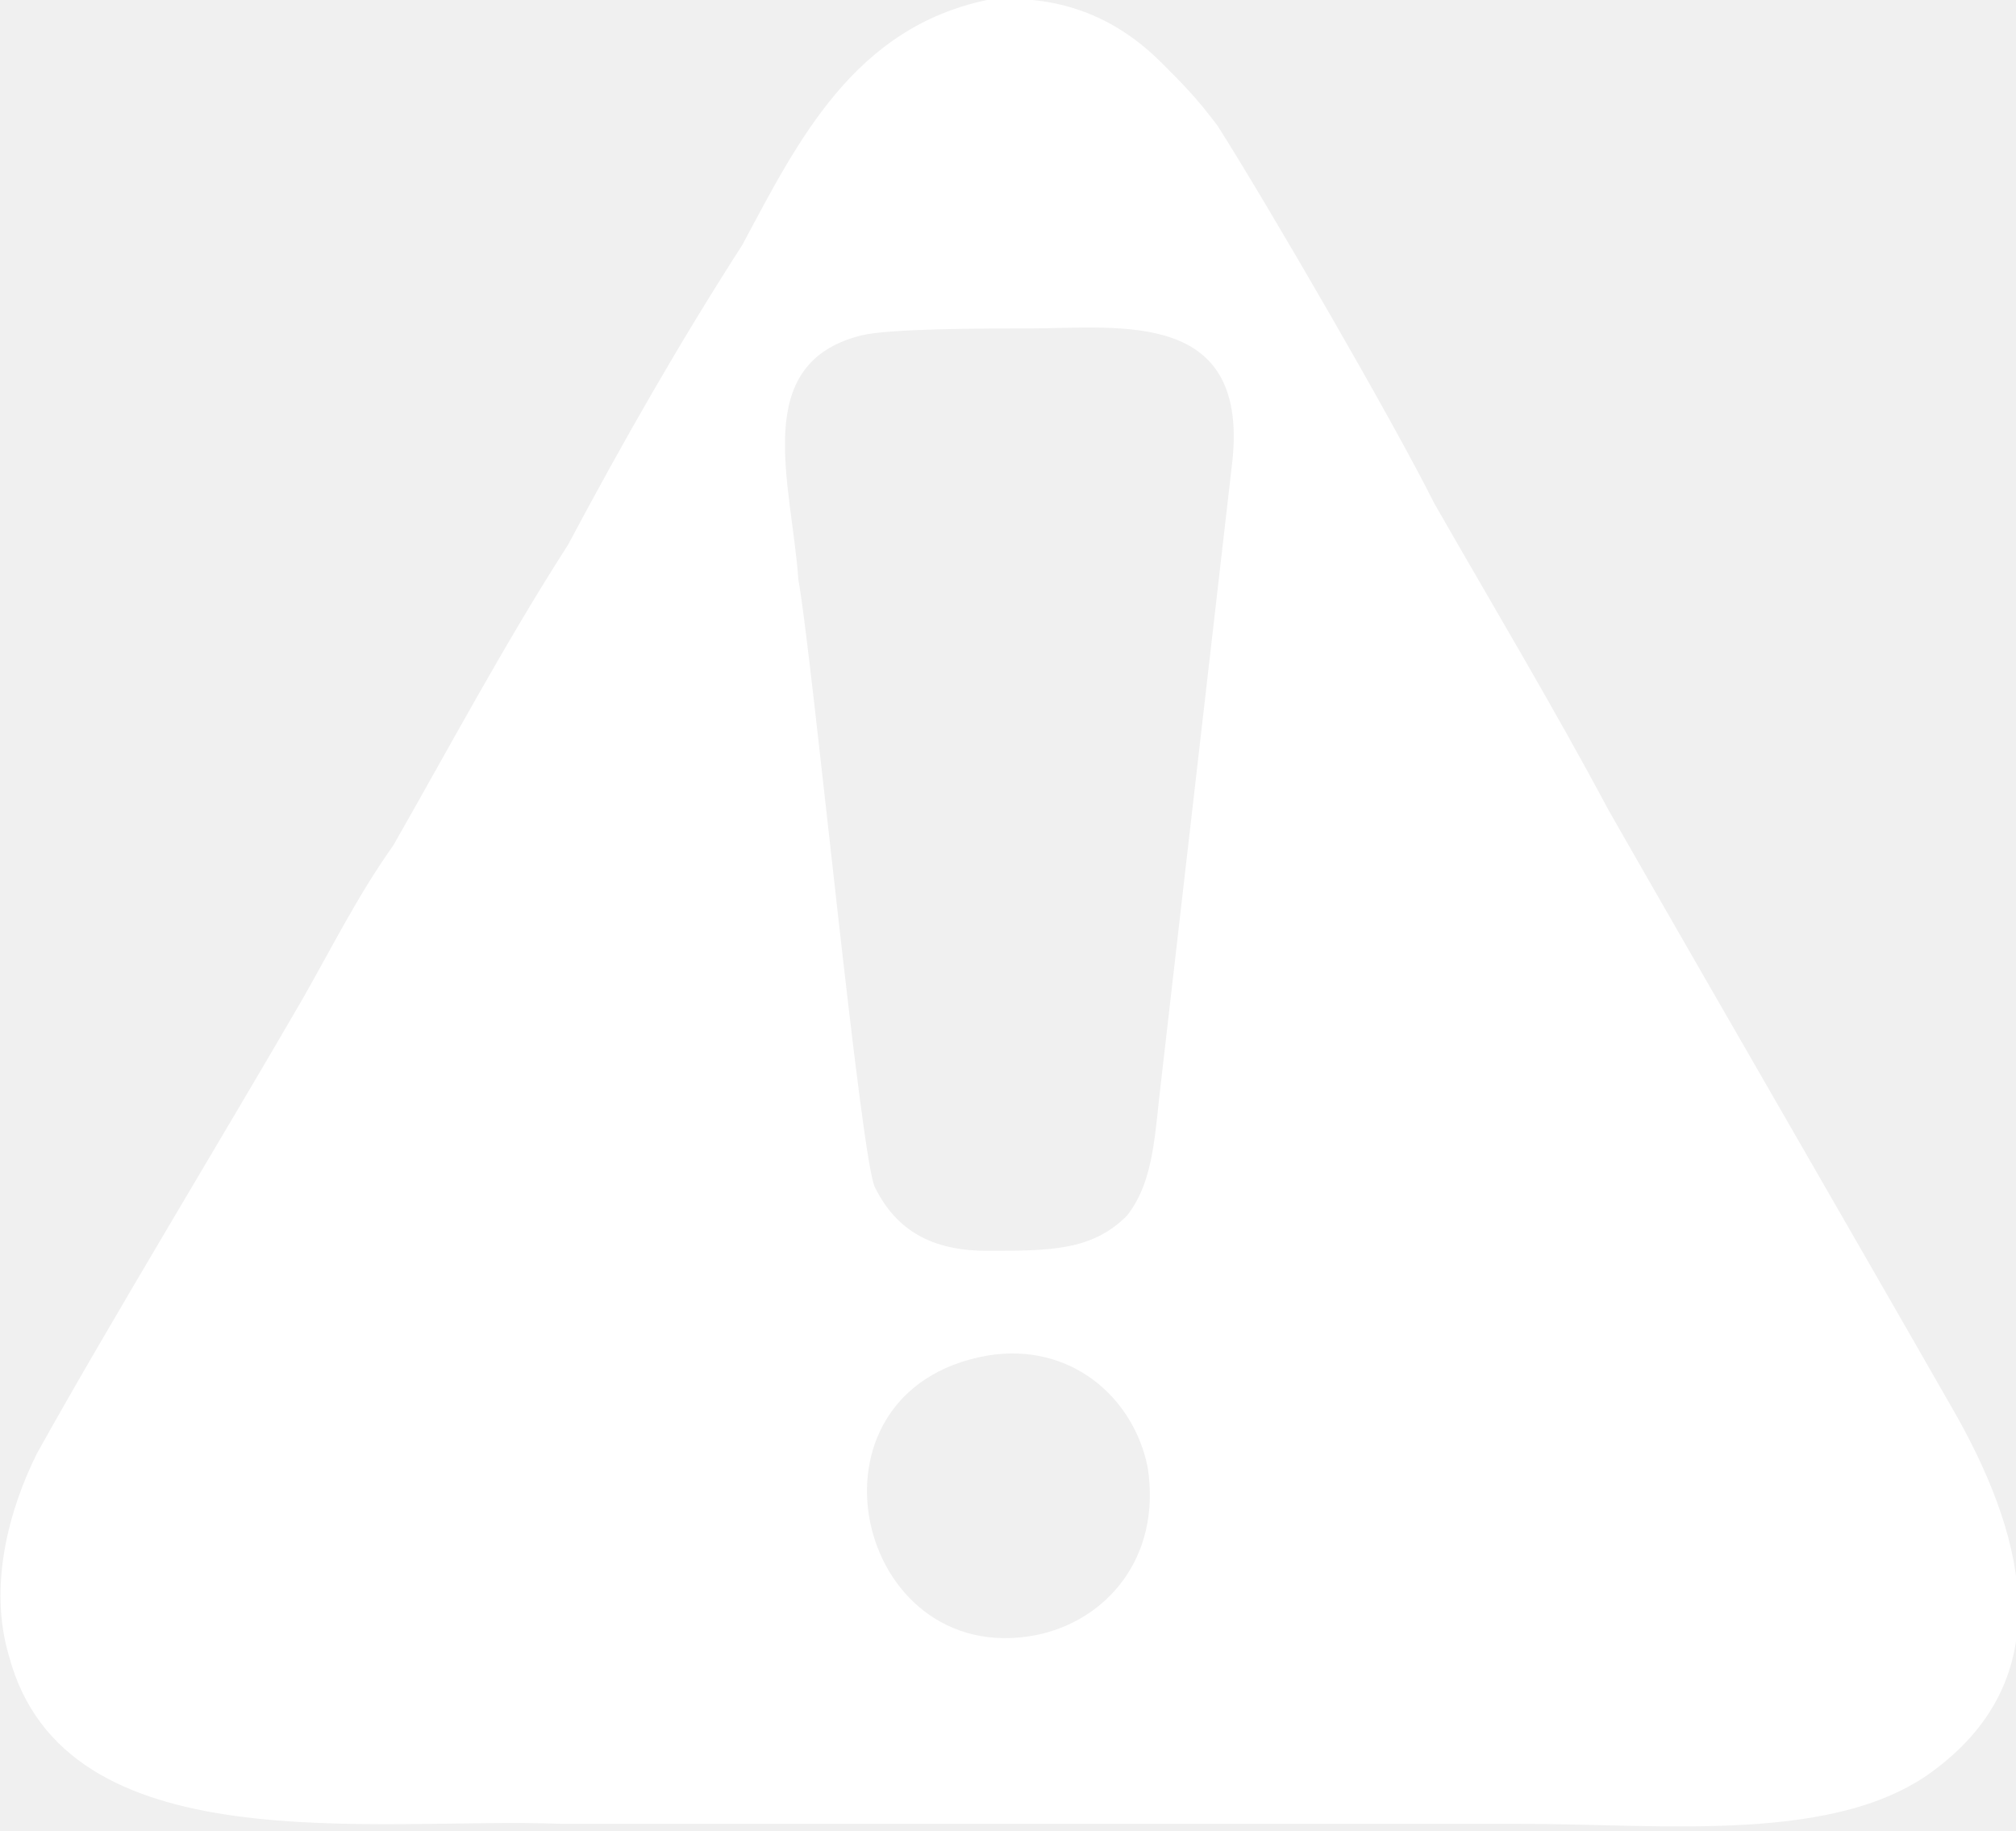
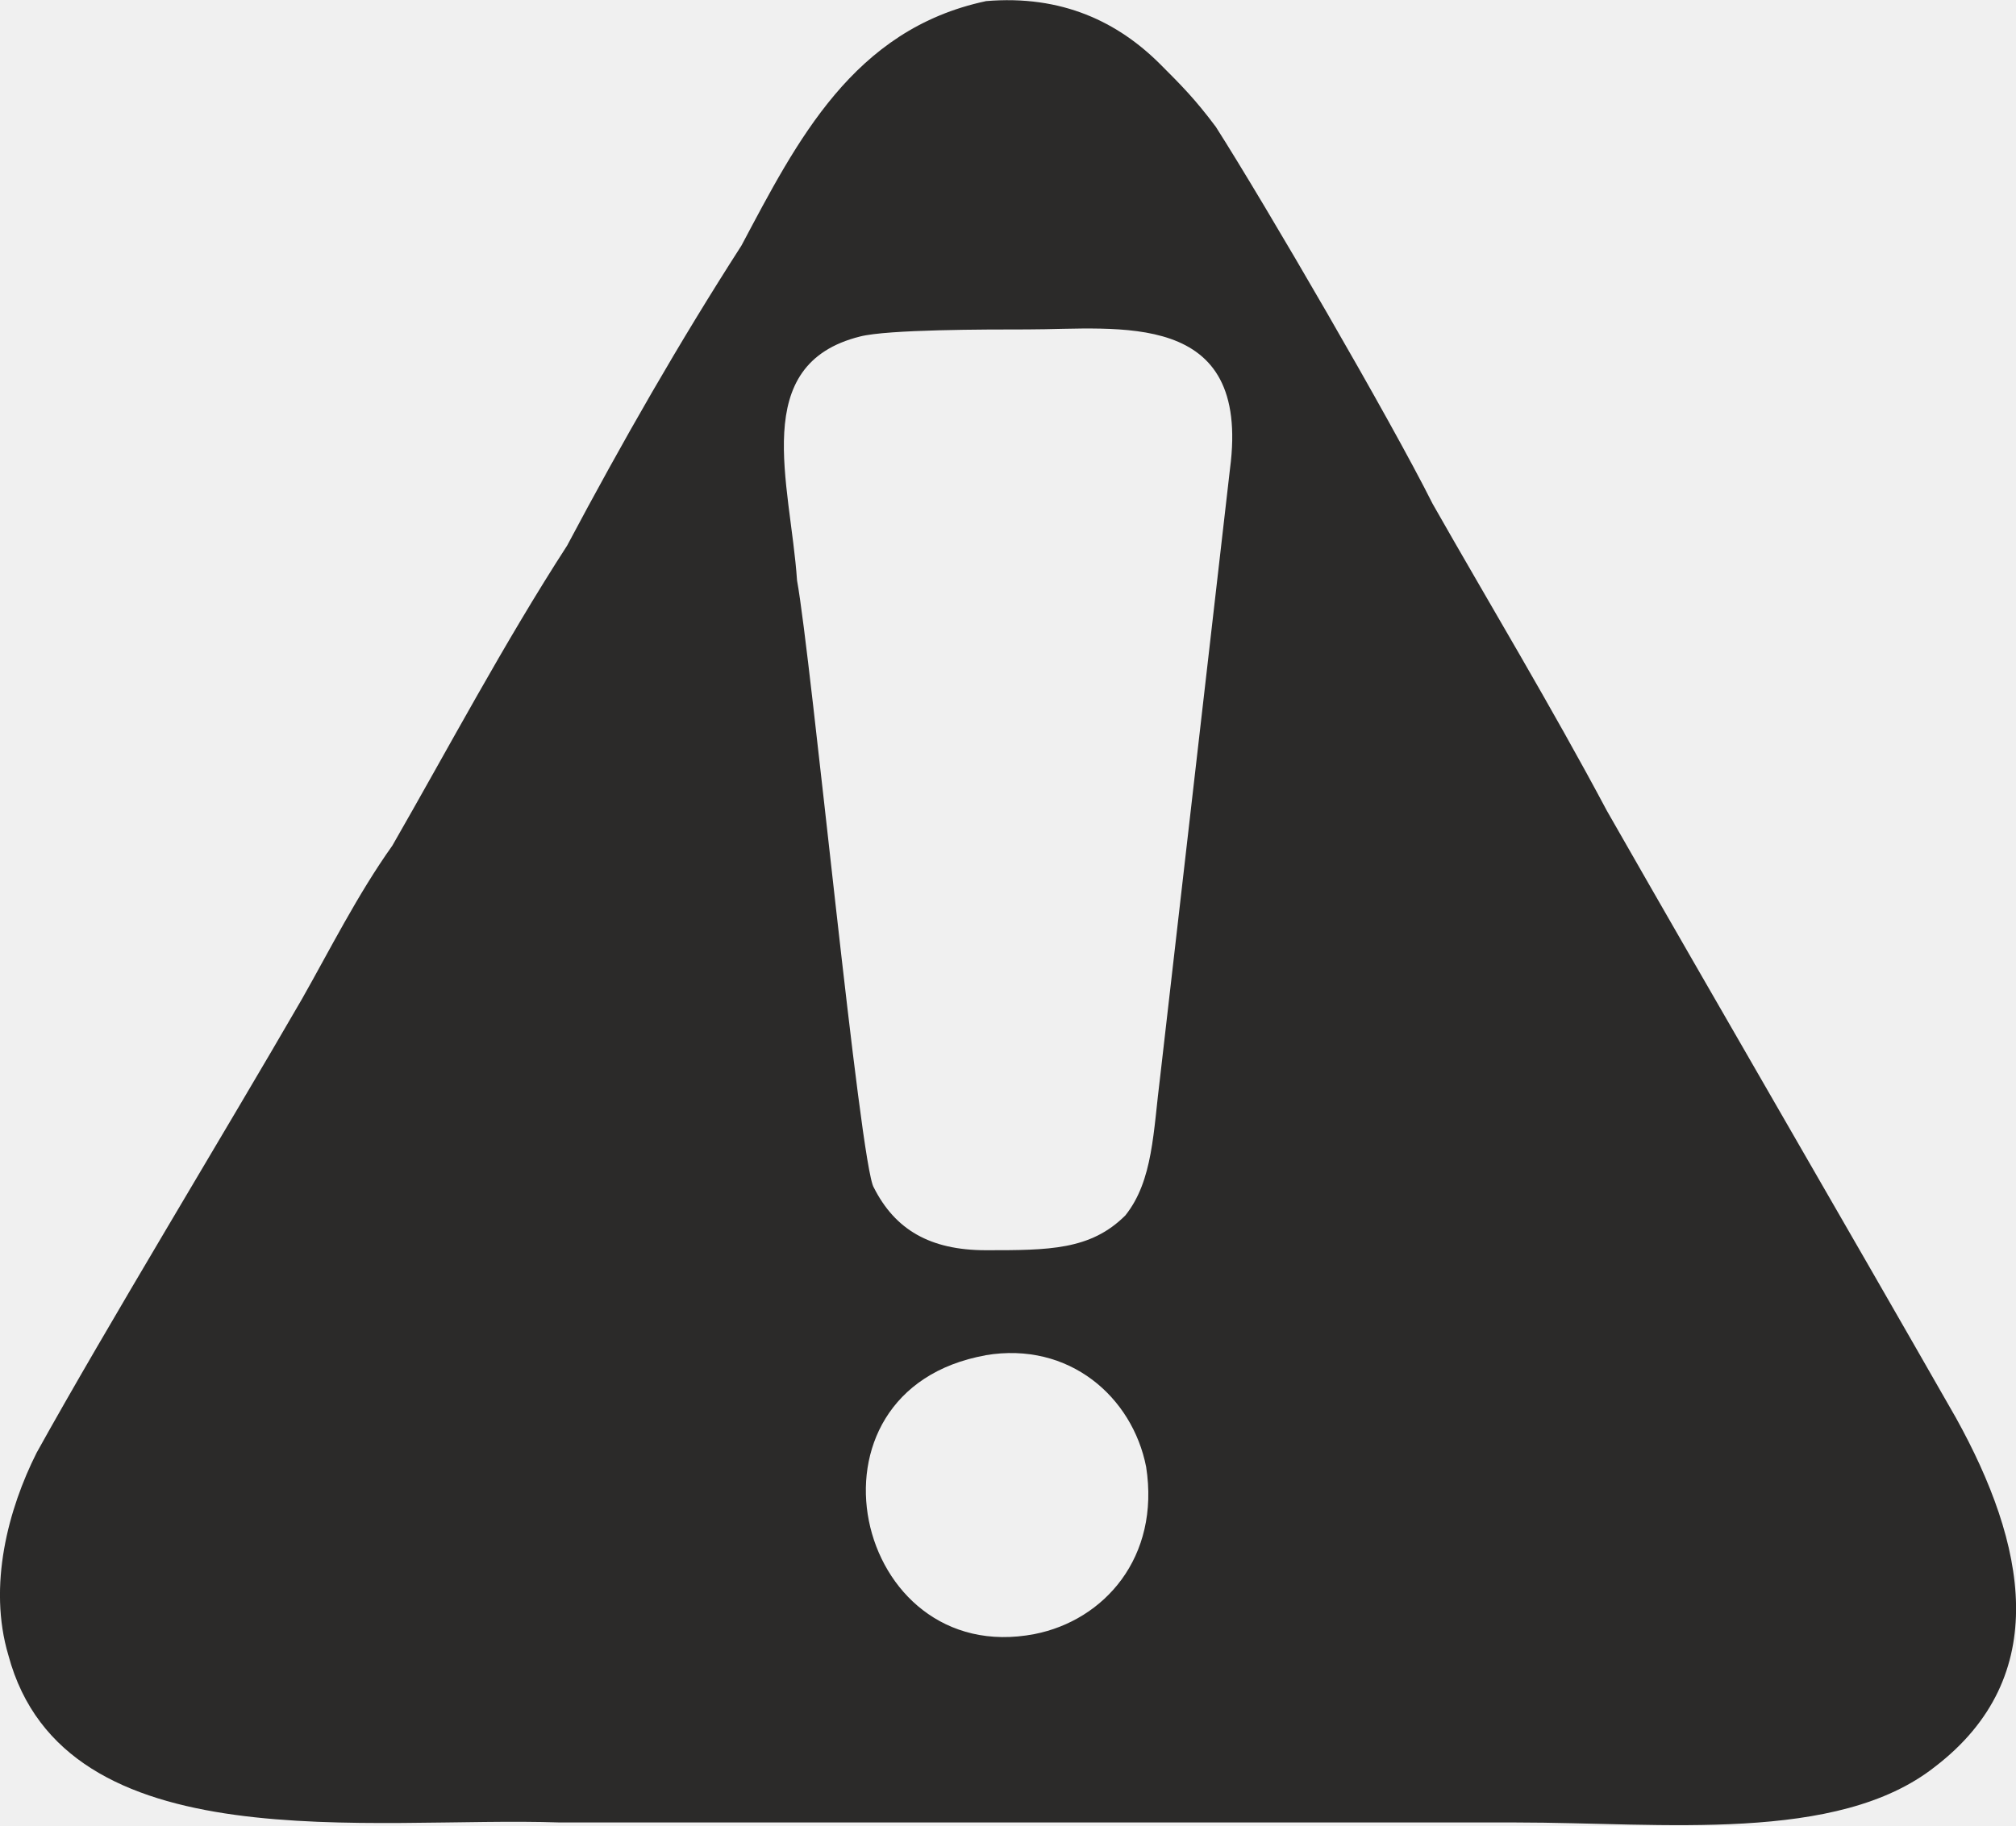
- <svg xmlns="http://www.w3.org/2000/svg" xml:space="preserve" width="0.456in" height="0.414in" version="1.1" style="shape-rendering:geometricPrecision; text-rendering:geometricPrecision; image-rendering:optimizeQuality; fill-rule:evenodd; clip-rule:evenodd" viewBox="0 0 288 262">
+ <svg xmlns="http://www.w3.org/2000/svg" xml:space="preserve" width="0.456in" height="0.413in" version="1.1" style="shape-rendering:geometricPrecision; text-rendering:geometricPrecision; image-rendering:optimizeQuality; fill-rule:evenodd; clip-rule:evenodd" viewBox="0 0 4568 4136">
  <defs>
    <style type="text/css">
   
-     .fil0 {fill:white}
+     .fil0 {fill:#2B2A29}
   
  </style>
  </defs>
  <g id="Layer_x0020_1">
-     <path class="fil0" d="M141 0c-19,4 -27,20 -35,35 -9,14 -17,28 -25,43 -9,14 -17,29 -25,43 -5,7 -9,15 -13,22 -11,19 -28,47 -38,65 -4,8 -7,19 -4,29 8,30 52,23 79,24 23,0 46,0 69,0 22,0 45,0 68,0 21,0 46,3 60,-8 17,-13 13,-32 3,-50 -16,-28 -34,-59 -50,-87 -8,-15 -17,-30 -25,-44 -6,-12 -24,-43 -31,-54 -3,-4 -5,-6 -8,-9 -6,-6 -14,-10 -25,-9zm0 194c-28,5 -19,45 7,40 10,-2 18,-11 16,-24 -2,-10 -11,-18 -23,-16zm-18 -146c-16,4 -10,21 -9,35 2,11 9,84 11,87 3,6 8,9 16,9 9,0 15,0 20,-5 4,-5 4,-12 5,-20l10 -87c3,-23 -16,-20 -29,-20 -6,0 -20,0 -24,1z" />
+     <path class="fil0" d="M2234 2c-301,64 -428,317 -554,554 -142,221 -269,443 -395,680 -143,221 -269,459 -396,680 -79,111 -142,237 -205,348 -174,301 -443,743 -601,1028 -64,127 -111,301 -64,459 127,474 823,364 1250,379 364,0 727,0 1091,0 348,0 712,0 1075,0 333,0 728,48 949,-126 269,-206 206,-506 48,-791 -253,-443 -538,-933 -791,-1376 -126,-237 -269,-474 -395,-696 -95,-190 -380,-680 -491,-854 -47,-63 -79,-95 -126,-142 -95,-95 -222,-158 -396,-143l1 0zm0 3069c-443,79 -301,711 110,632 158,-31 285,-174 253,-379 -31,-158 -174,-285 -364,-253l1 0zm-285 -2309c-253,63 -158,332 -143,553 32,174 143,1329 174,1376 48,95 127,142 254,142 142,0 237,0 316,-79 63,-79 63,-190 79,-316l158 -1376c48,-364 -253,-316 -459,-316 -94,0 -316,0 -379,16l0 0z" />
  </g>
</svg>
